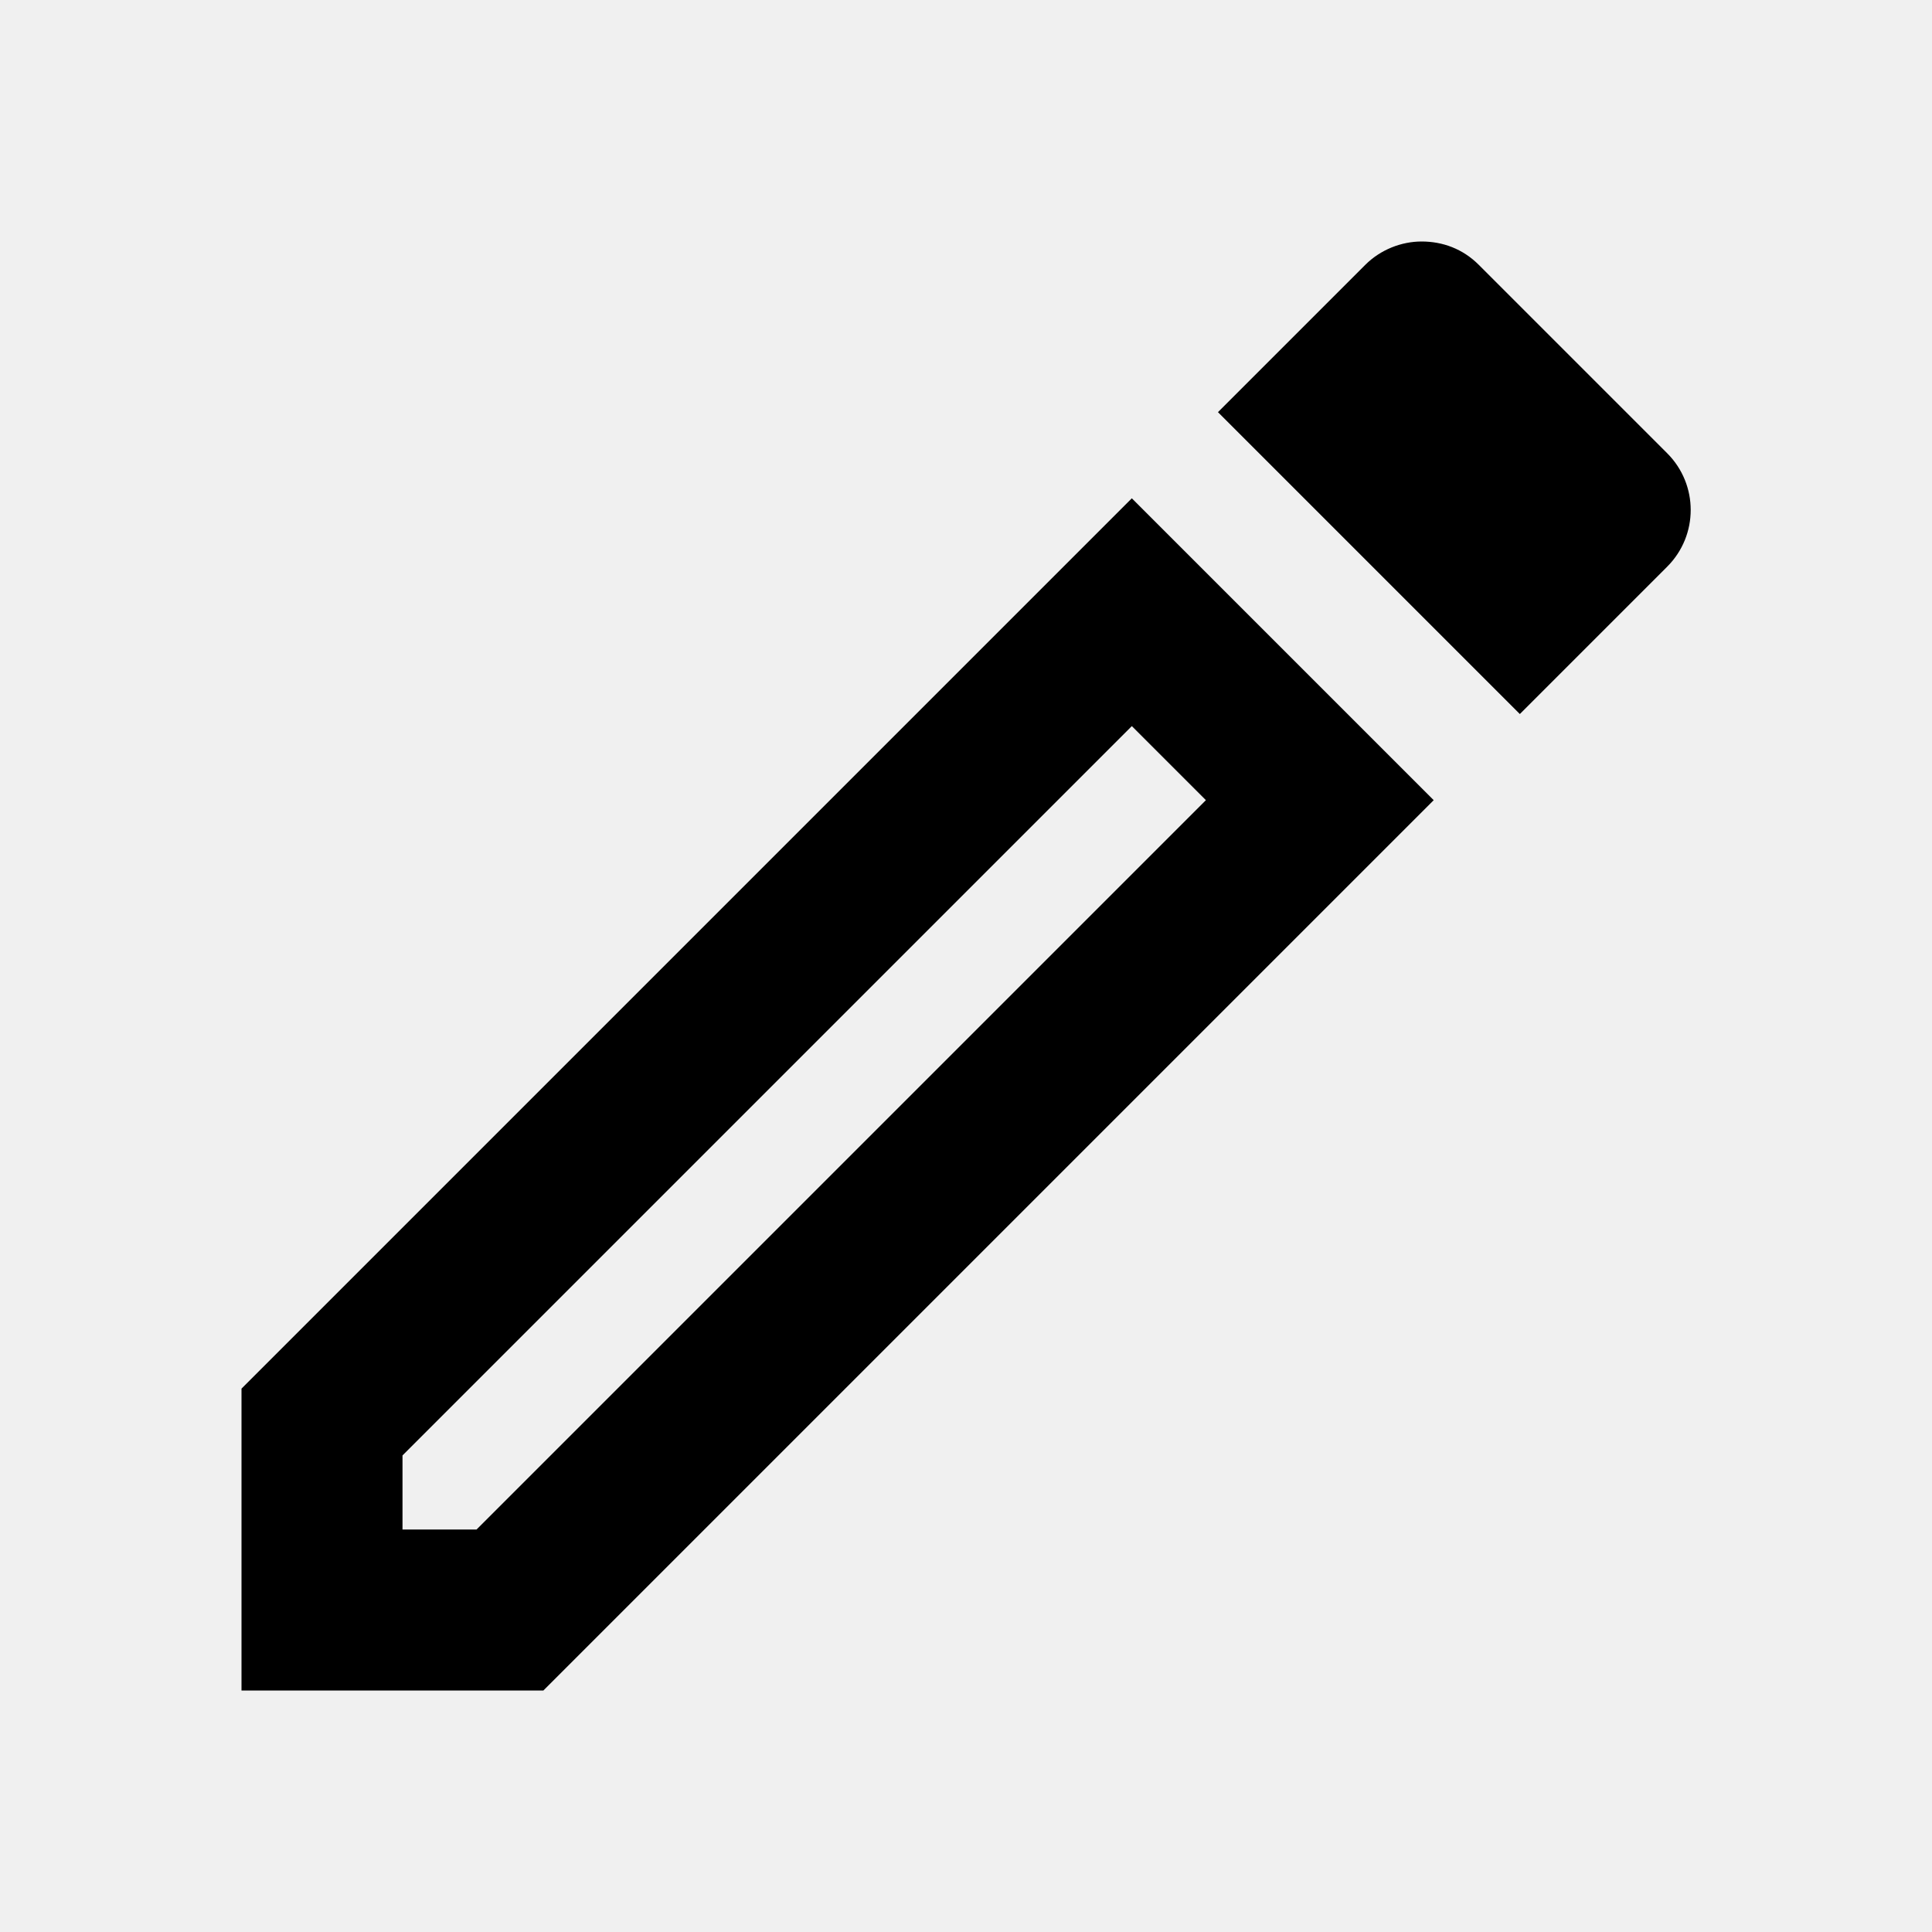
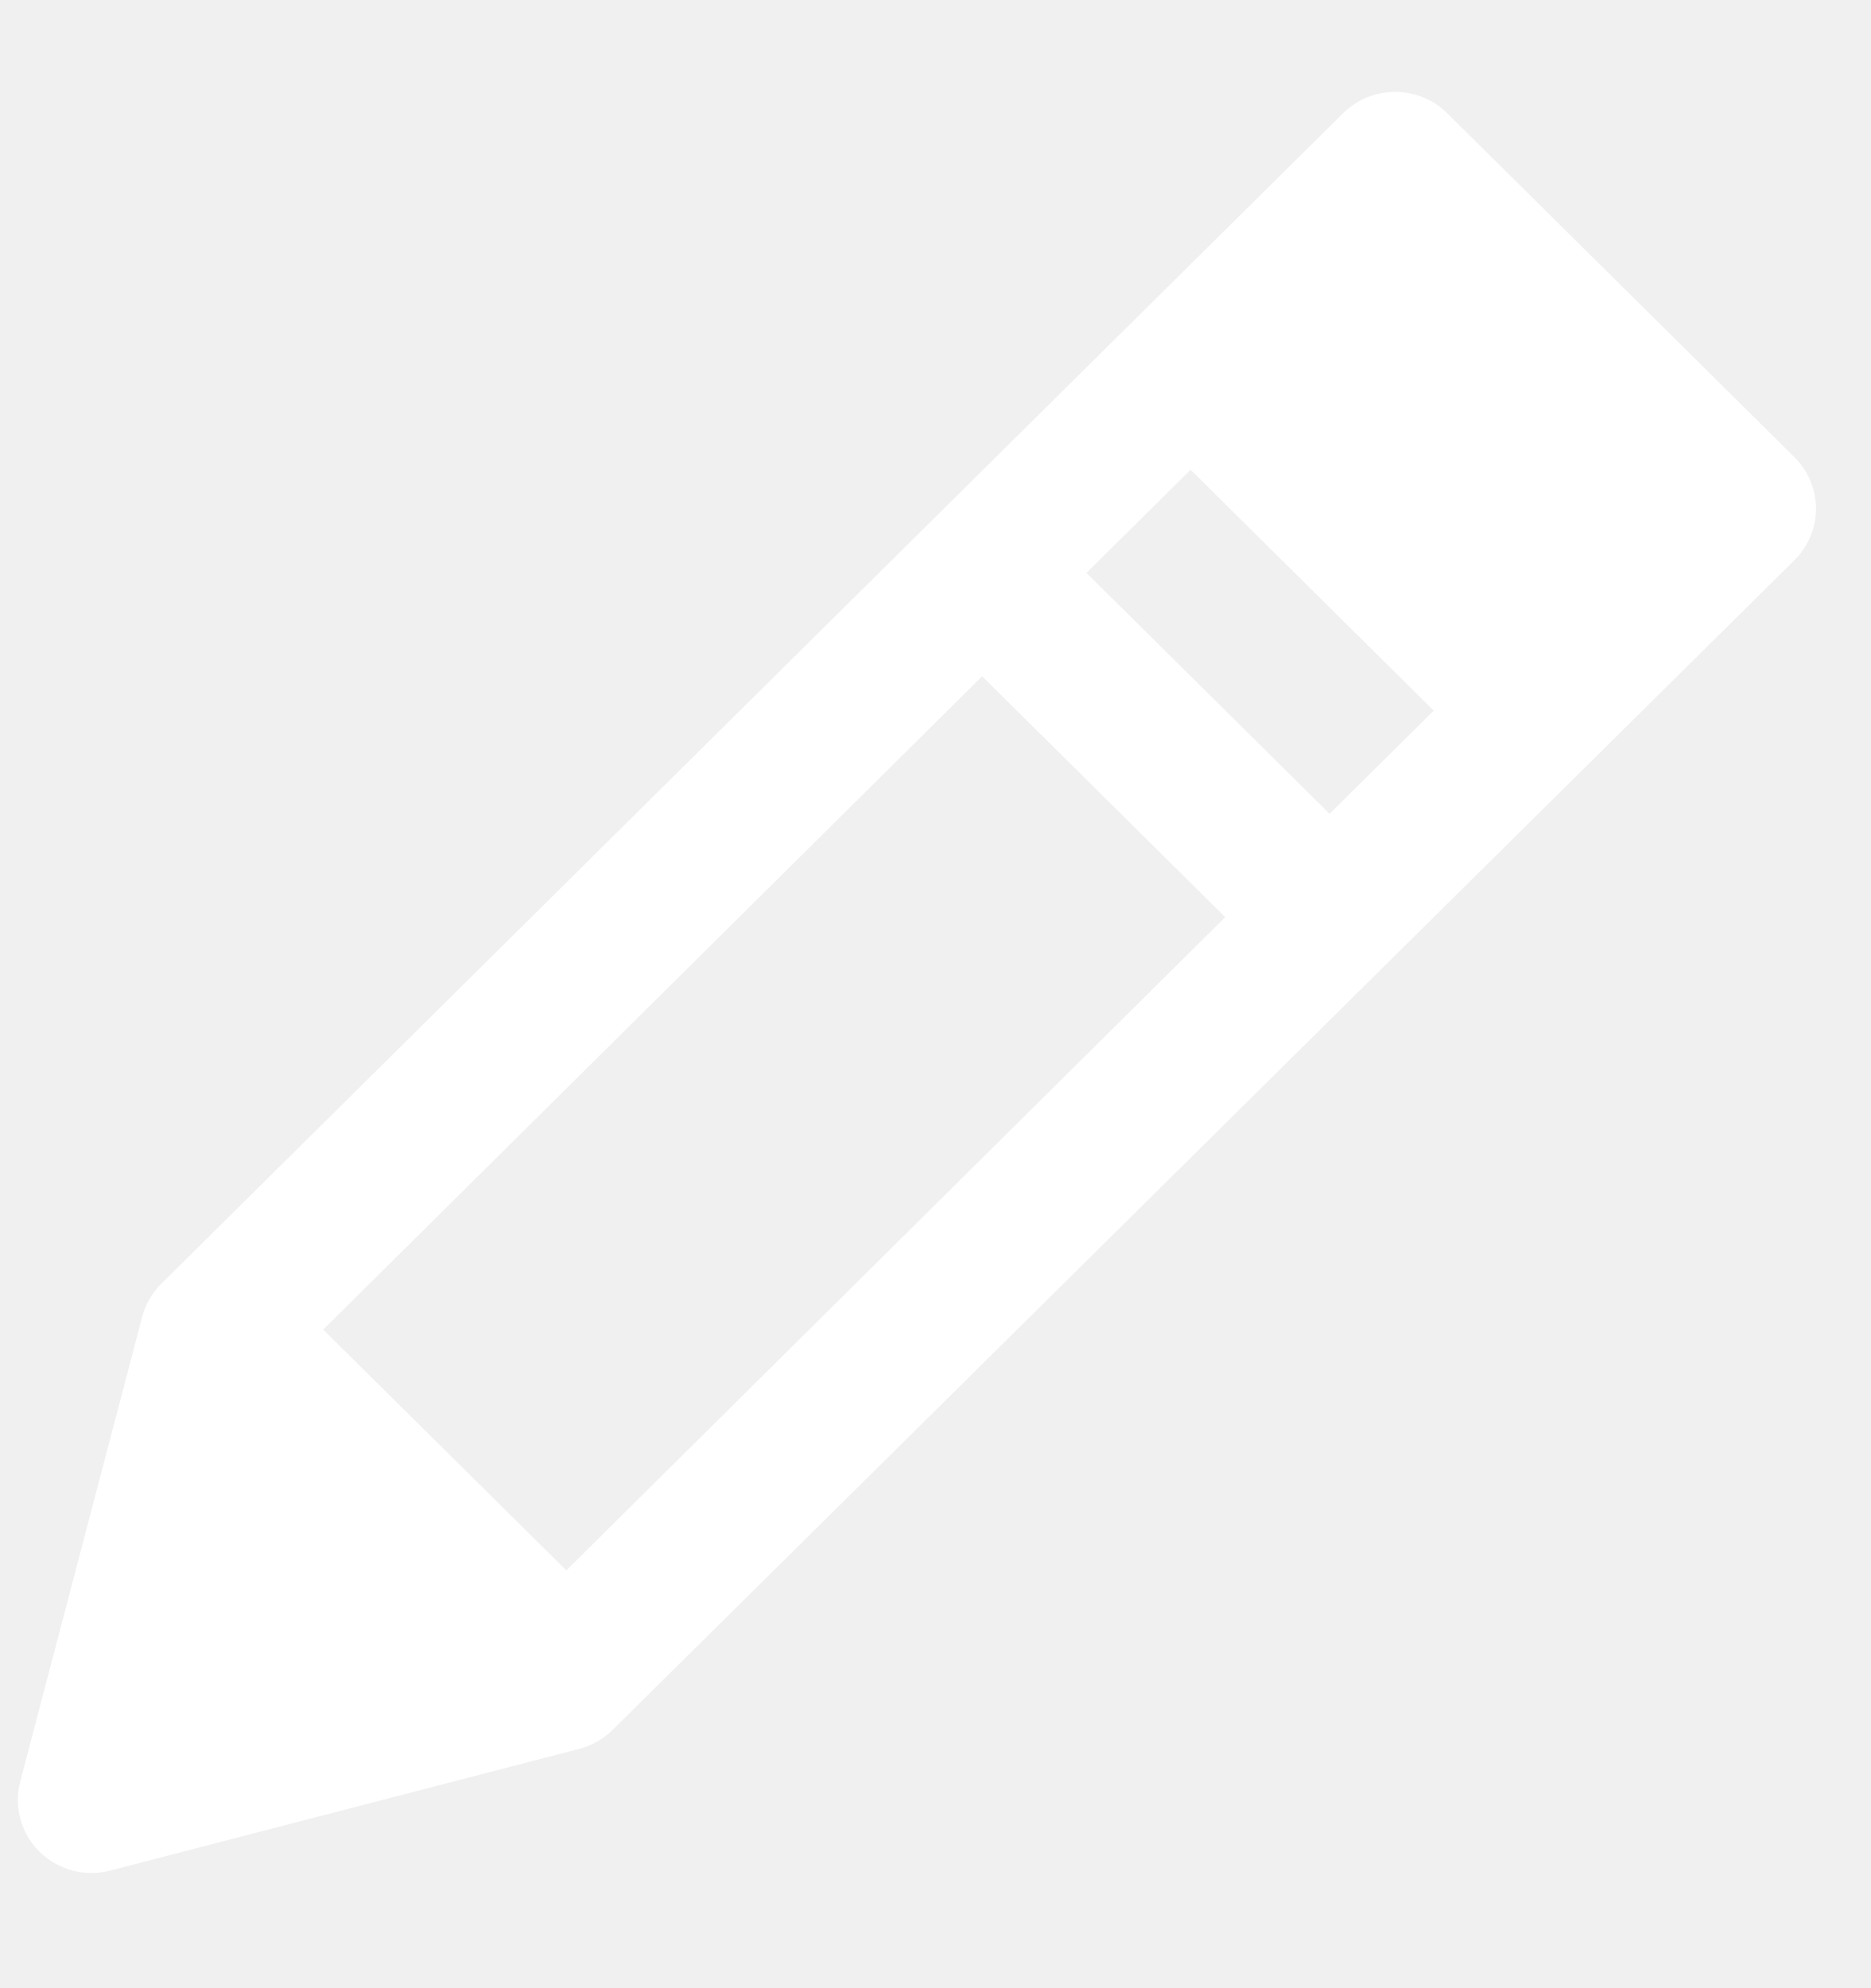
- <svg xmlns="http://www.w3.org/2000/svg" height="24px" viewBox="0 0 24 24" width="24px" fill="#000000">
-   <path d="M0 0h24v24H0V0z" fill="none" />
-   <path d="M14.06 9.02l.92.92L5.92 19H5v-.92l9.06-9.06M17.66 3c-.25 0-.51.1-.7.29l-1.83 1.83 3.75 3.75 1.83-1.83c.39-.39.39-1.02 0-1.41l-2.34-2.34c-.2-.2-.45-.29-.71-.29zm-3.6 3.19L3 17.25V21h3.75L17.81 9.94l-3.75-3.75z" />
+ <svg xmlns="http://www.w3.org/2000/svg" width="16" height="17" viewBox="0 0 16 17" fill="none">
+   <path d="M0.942 15.996L4.95 14.956C5.059 14.928 5.159 14.872 5.238 14.794L15.345 4.791C15.463 4.674 15.53 4.516 15.53 4.35C15.53 4.185 15.463 4.026 15.345 3.909L12.376 0.968C12.258 0.851 12.098 0.786 11.931 0.786C11.764 0.786 11.604 0.851 11.486 0.968L1.378 10.979C1.299 11.058 1.243 11.156 1.215 11.264L0.173 15.235C0.145 15.34 0.146 15.451 0.175 15.556C0.203 15.661 0.259 15.757 0.337 15.834C0.415 15.911 0.511 15.966 0.618 15.995C0.724 16.023 0.835 16.024 0.942 15.996ZM10.182 4.017L12.261 6.077L11.37 6.959L9.291 4.899L10.182 4.017ZM8.399 5.783L10.478 7.843L4.843 13.429L2.764 11.37L8.399 5.783Z" fill="white" />
</svg>
